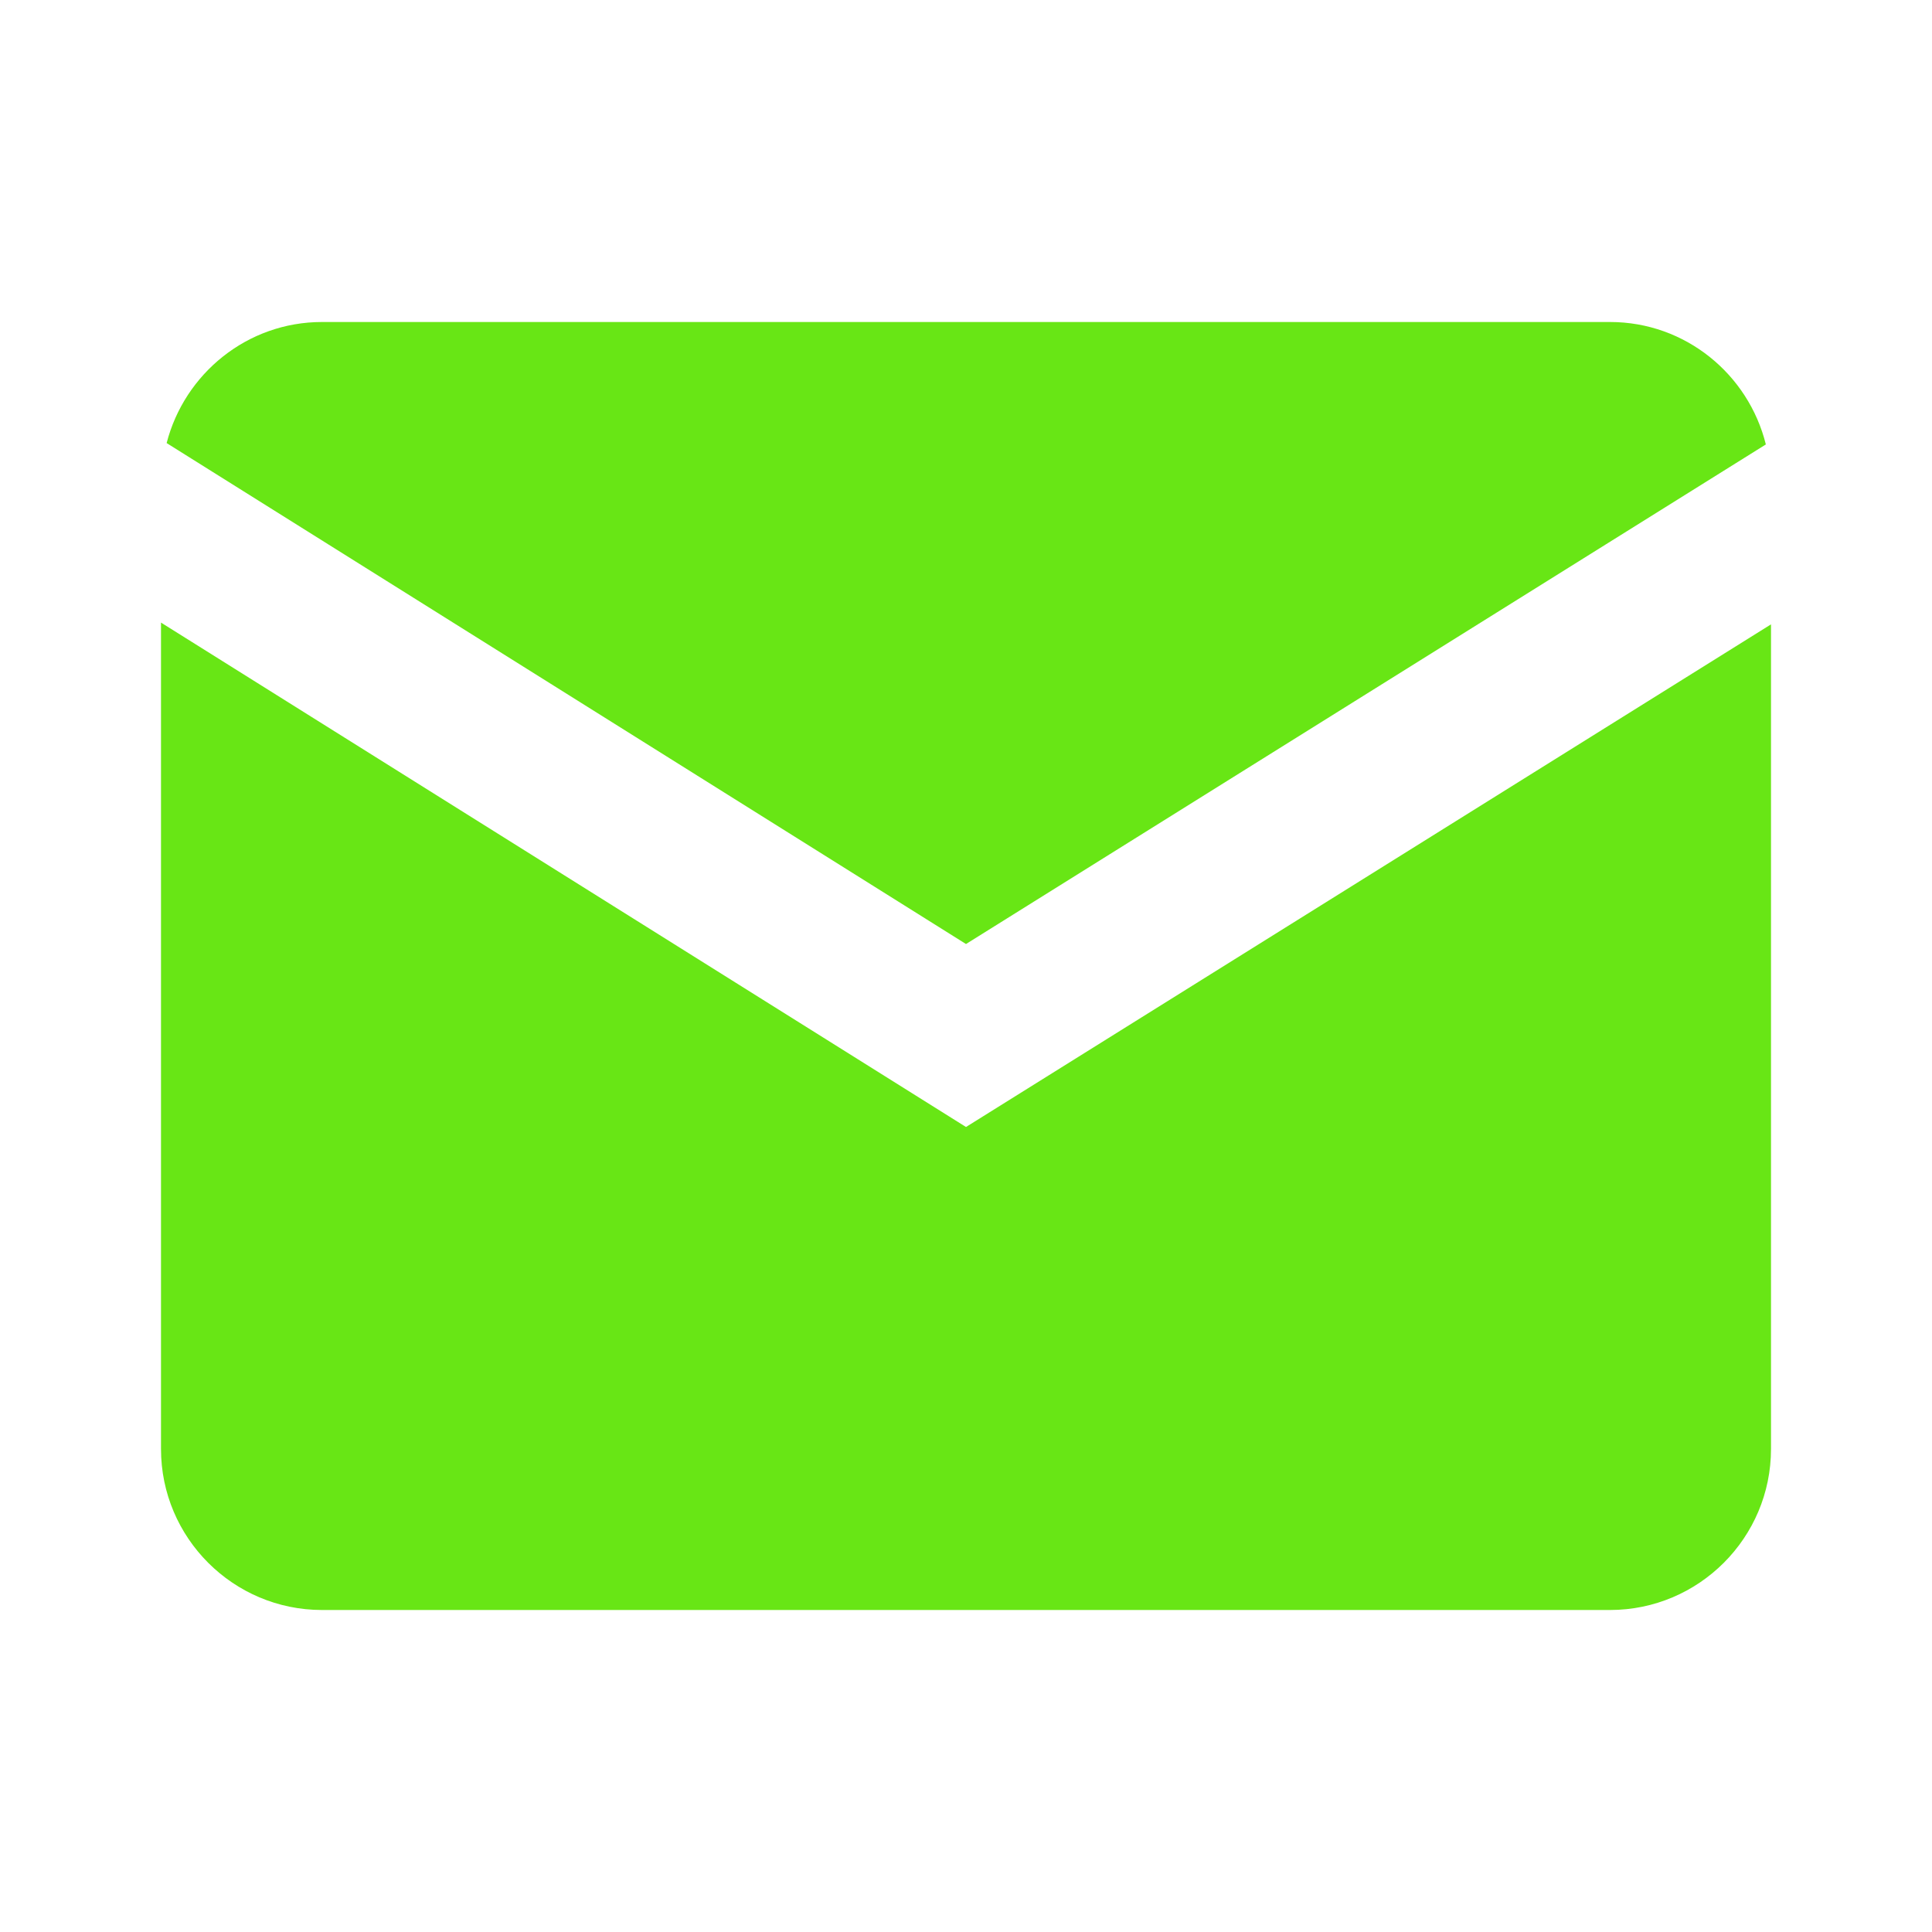
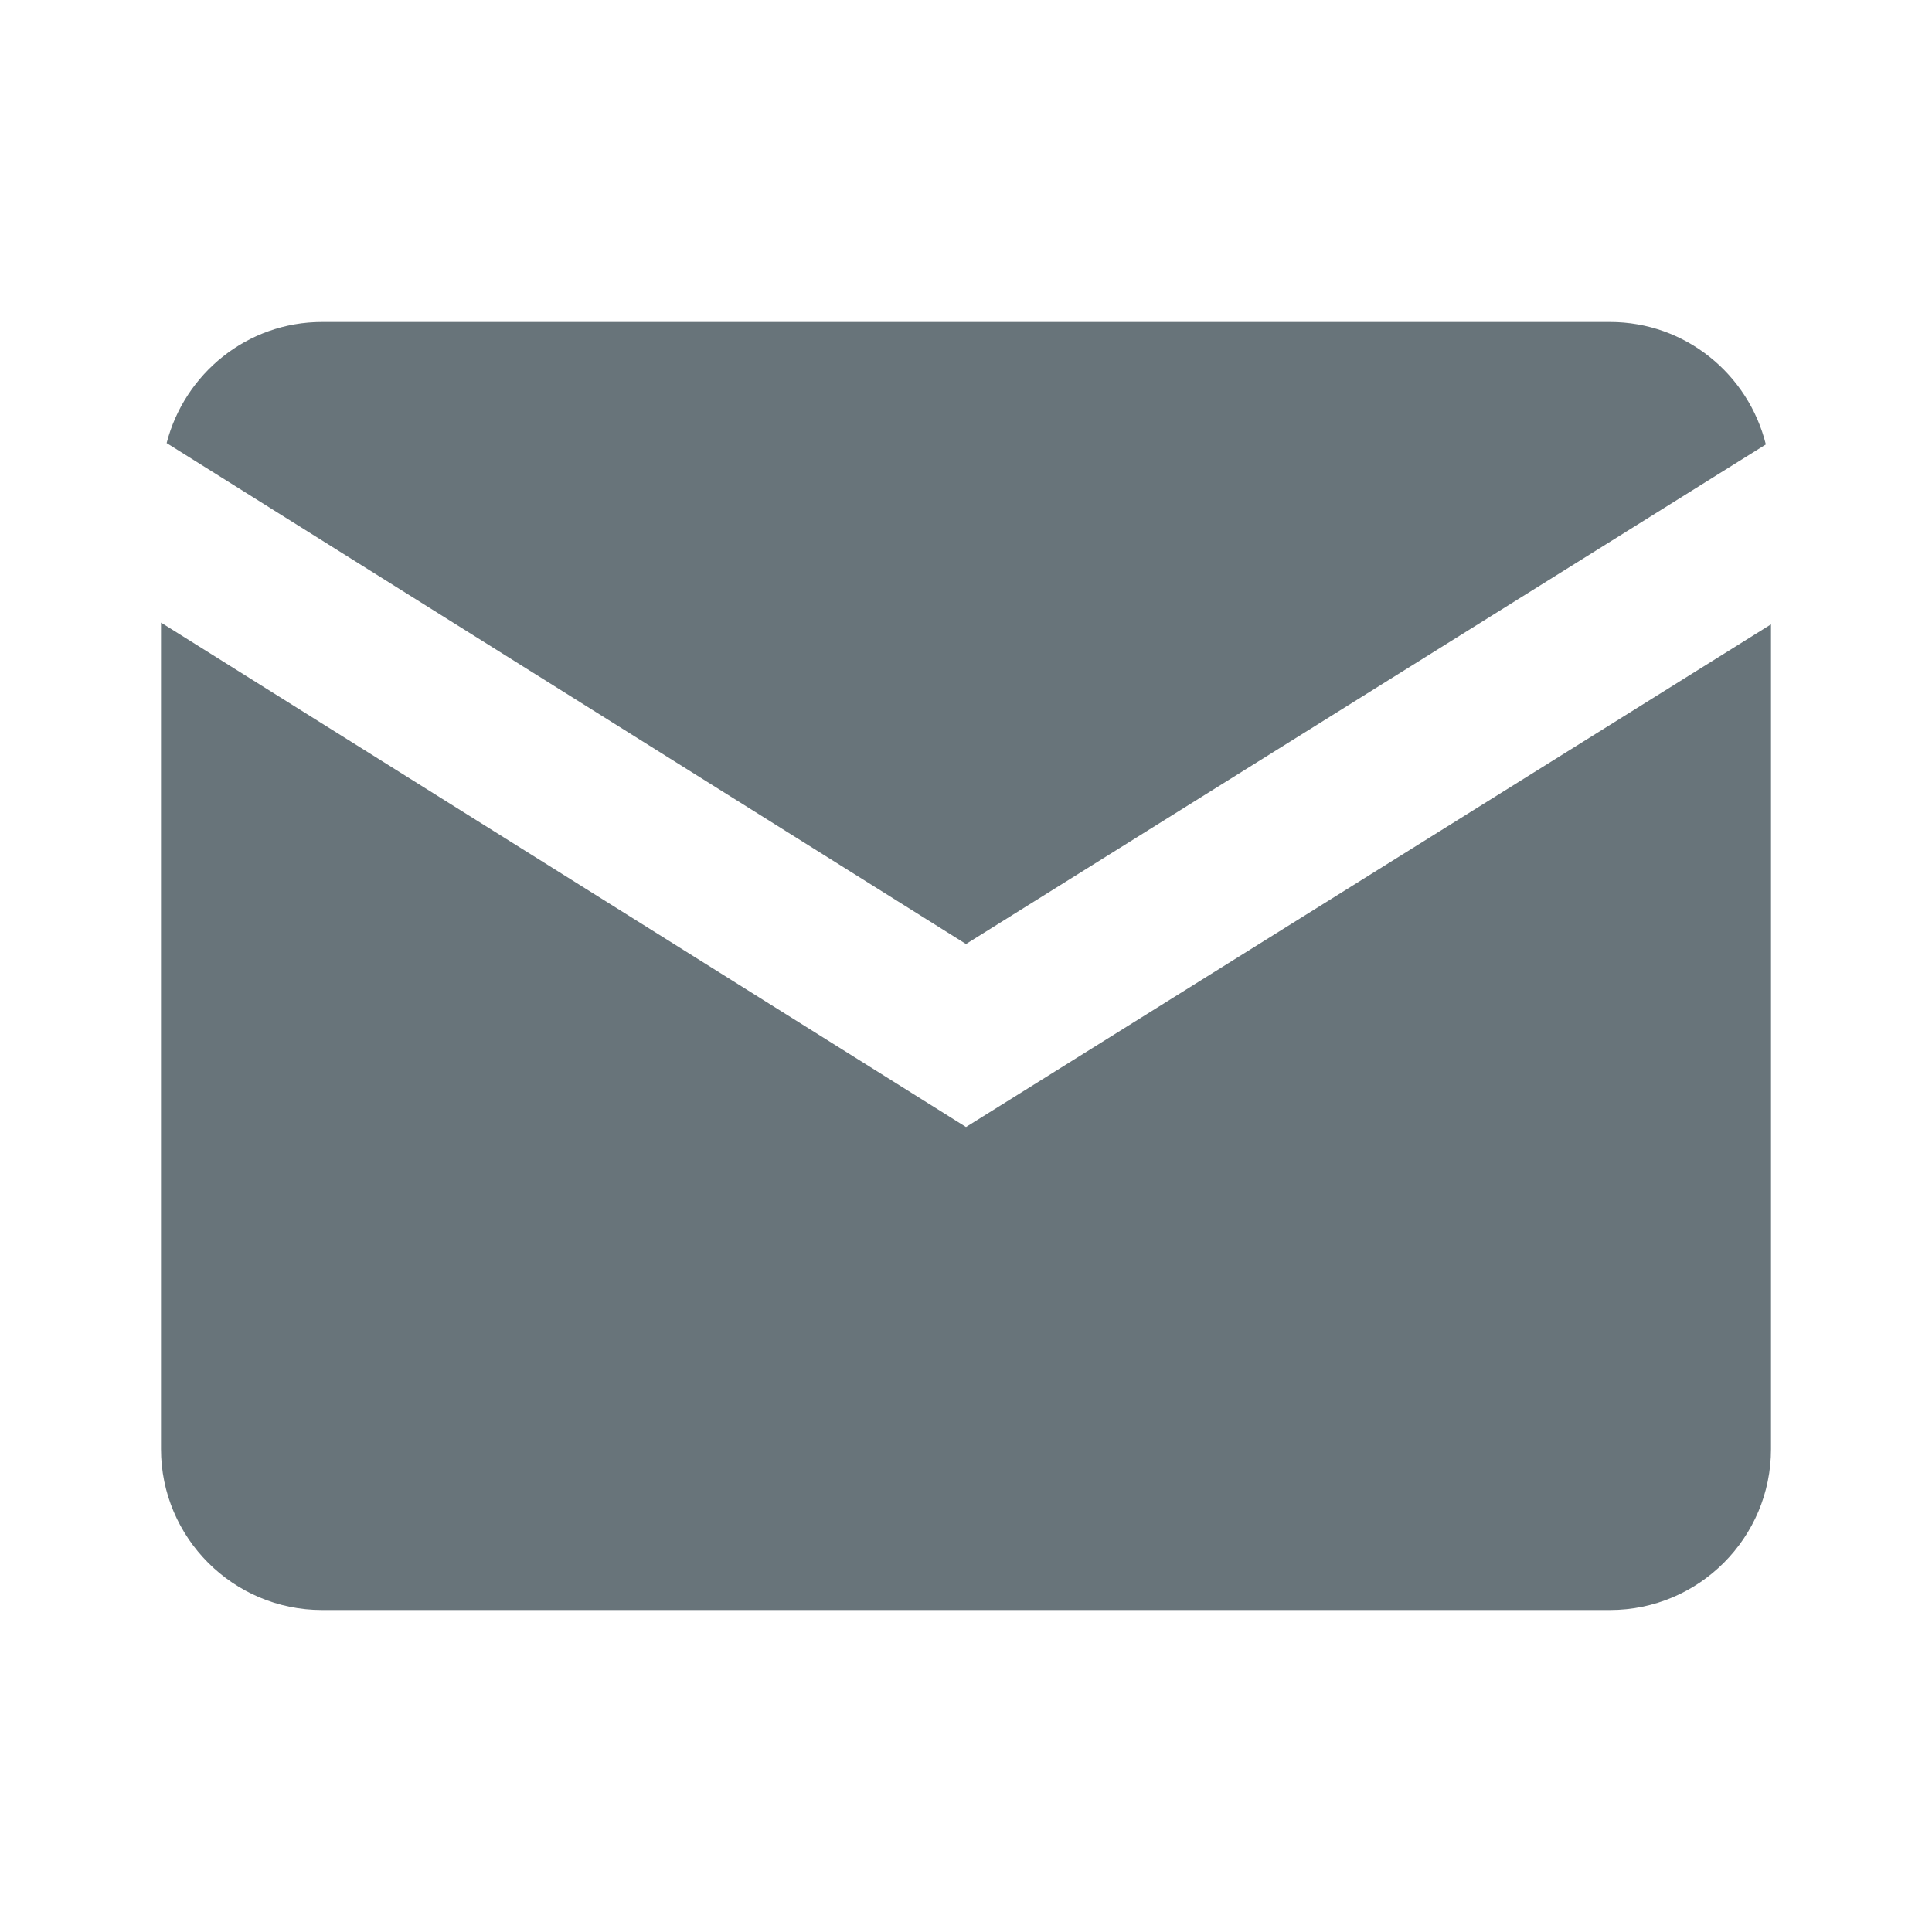
<svg xmlns="http://www.w3.org/2000/svg" width="24" height="24" viewBox="0 0 24 24" fill="none">
-   <path fill-rule="evenodd" clip-rule="evenodd" d="M2.07 5.504C2.292 4.643 3.07 4 4 4H20C20.937 4 21.72 4.65 21.936 5.521L12 11.727L2.07 5.504ZM4 20C2.897 20 2 19.103 2 18V7.734L12 14L22 7.756V18C22 19.103 21.103 20 20 20H4Z" fill="#68e615" />
+   <path fill-rule="evenodd" clip-rule="evenodd" d="M2.07 5.504C2.292 4.643 3.07 4 4 4H20C20.937 4 21.72 4.65 21.936 5.521L12 11.727L2.07 5.504ZM4 20C2.897 20 2 19.103 2 18V7.734L12 14L22 7.756V18C22 19.103 21.103 20 20 20H4Z" fill="rgba(33, 51, 59, 0.678)" />
</svg>
